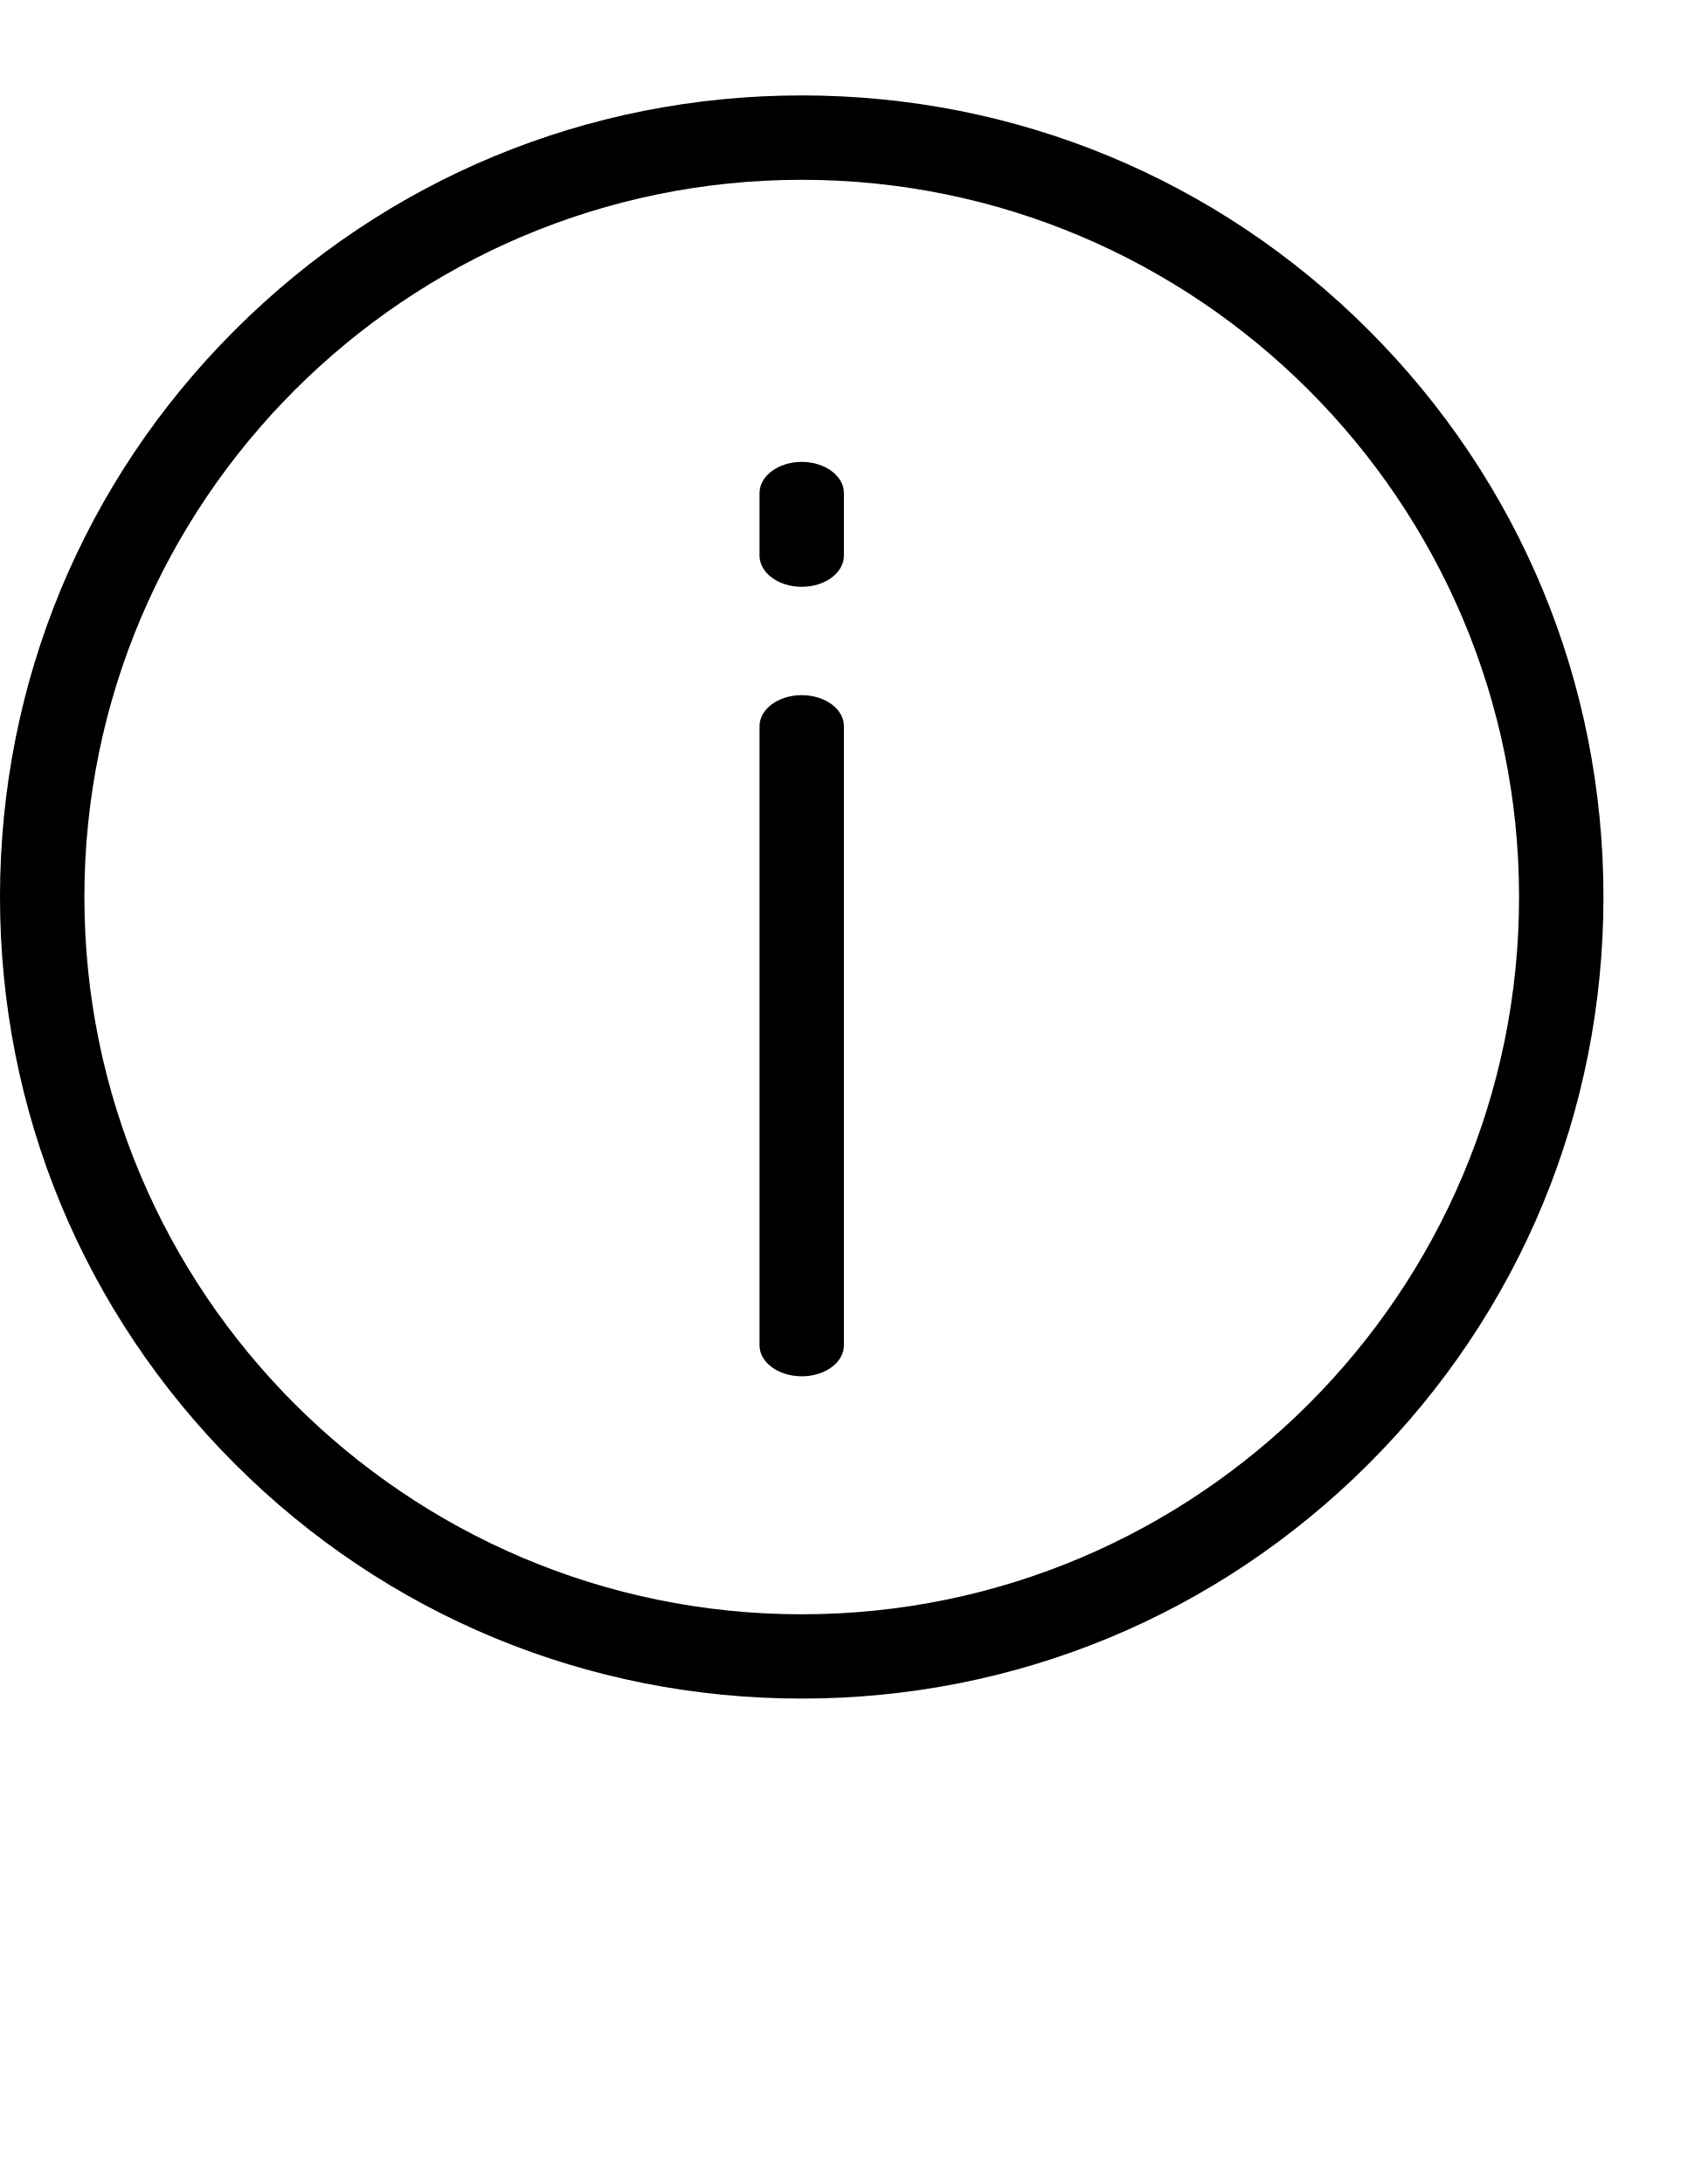
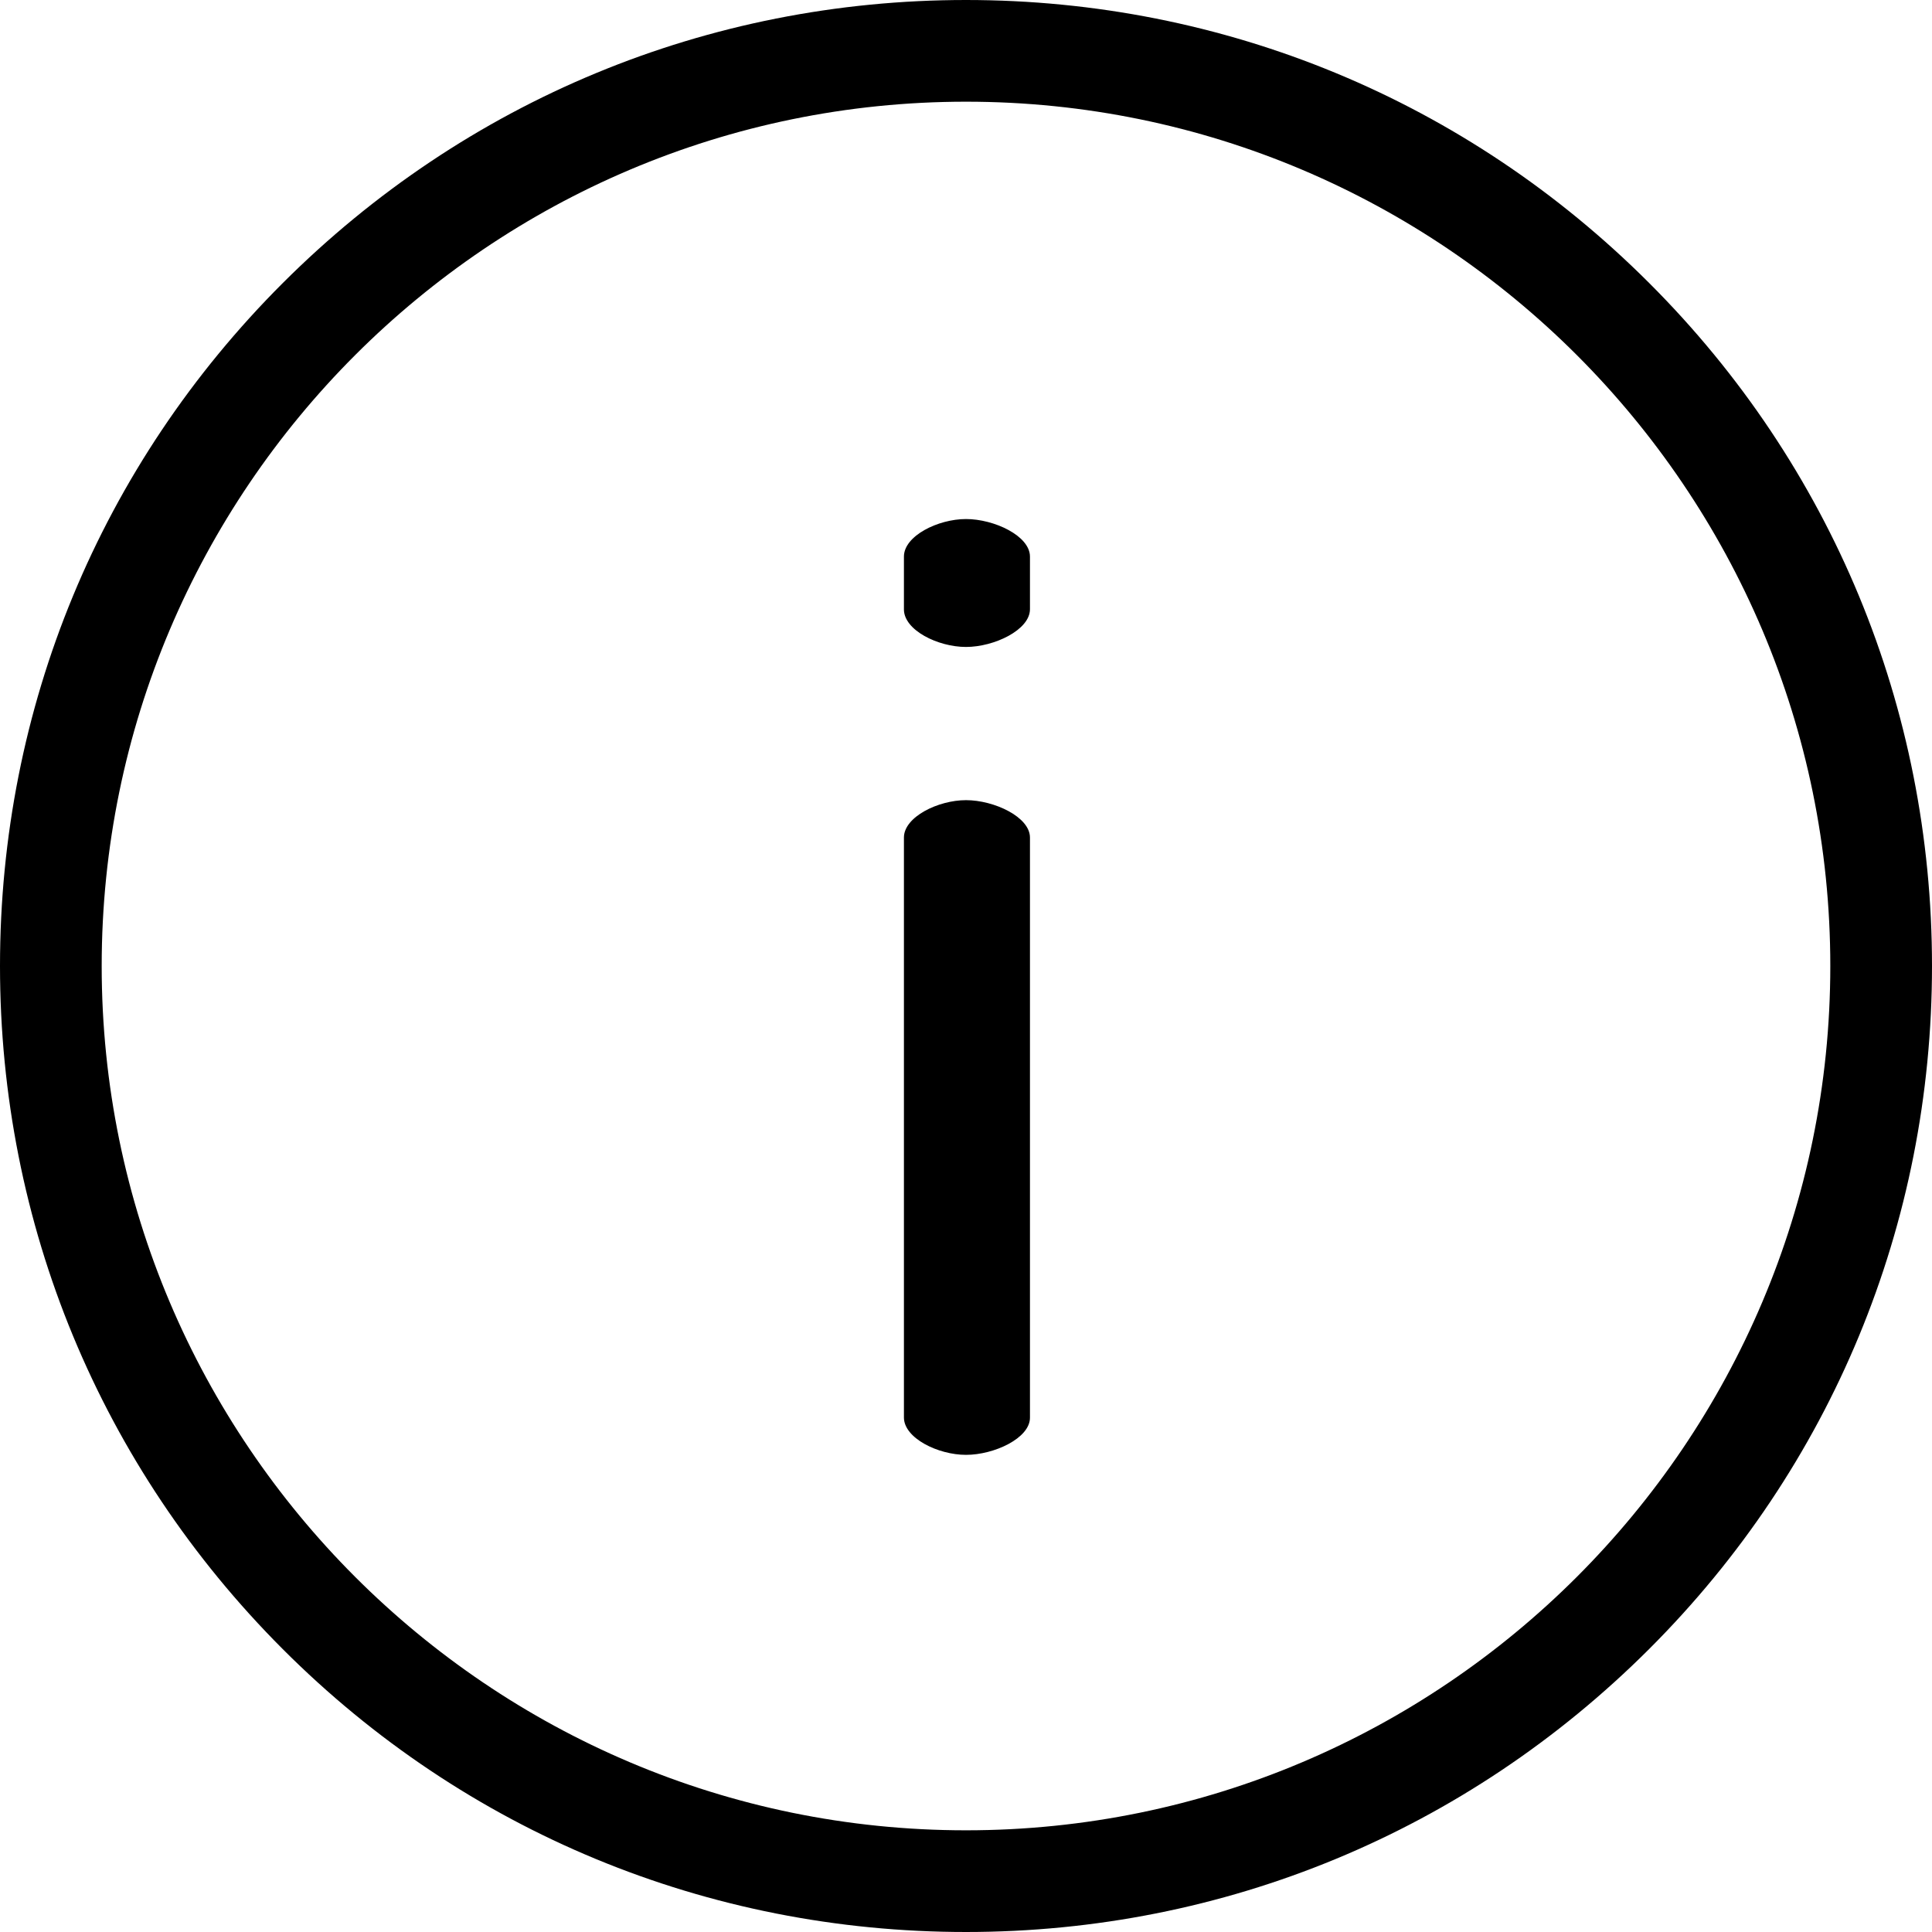
- <svg xmlns="http://www.w3.org/2000/svg" version="1.1" id="Layer_1" x="0px" y="0px" width="612px" height="792px" viewBox="0 0 612 792" enable-background="new 0 0 612 792" xml:space="preserve">
-   <path d="M496.271,119.729C441.375,64.833,368.363,34.6,290.7,34.6S140.056,64.833,85.129,119.729C30.202,174.625,0,247.637,0,325.27  C0,402.9,30.233,475.913,85.129,530.84s127.908,85.129,205.571,85.129s150.644-30.232,205.571-85.129  c54.927-54.896,85.129-127.908,85.129-205.57C581.4,247.606,551.167,174.625,496.271,119.729z M290.7,585.4  C147.278,585.4,30.6,468.722,30.6,325.3S147.278,65.2,290.7,65.2c143.422,0,260.1,116.678,260.1,260.1S434.122,585.4,290.7,585.4z   M290.7,212.8c-8.446,0-15.3-5.074-15.3-11.325v-22.649c0-6.252,6.854-11.326,15.3-11.326c8.445,0,15.3,5.074,15.3,11.326v22.649  C306,207.726,299.146,212.8,290.7,212.8z" />
-   <path d="M290.701,499.099c-8.446,0-15.3-5.031-15.3-11.229V263.321c0-6.197,6.854-11.228,15.3-11.228  c8.445,0,15.3,5.031,15.3,11.228V487.87C306,494.067,299.146,499.099,290.701,499.099z" />
+ <svg xmlns="http://www.w3.org/2000/svg" version="1.1" id="Layer_1" x="0px" y="0px" viewBox="68 -480 1024 1024" style="enable-background:new 68 -480 1024 1024;" xml:space="preserve">
+   <path d="M942.1-330C845.4-426.7,716.8-480,580-480S314.7-426.7,217.9-330S68-104.8,68,32c0,136.7,53.2,265.3,149.9,362.1  S443.2,544,580,544S845.3,490.7,942.1,394C1038.8,297.4,1092,168.8,1092,32C1092-104.8,1038.8-233.4,942.1-330z M580,490.1  c-252.6,0-458.1-205.5-458.1-458.1S327.4-426.1,580-426.1S1038.1-220.6,1038.1,32S832.6,490.1,580,490.1z M580-137.1  c-14.9,0-32.9-8.9-32.9-19.9V-185c0-11,18.1-19.9,32.9-19.9c14.9,0,33.9,8.9,33.9,19.9v27.9C613.9-146.1,594.9-137.1,580-137.1z" />
+   <path d="M580,291.1c-14.9,0-32.9-8.9-32.9-19.8V-36.1c0-10.9,18.1-19.8,32.9-19.8c14.9,0,33.9,8.9,33.9,19.8v307.5  C613.9,282.3,594.9,291.1,580,291.1z" />
</svg>
